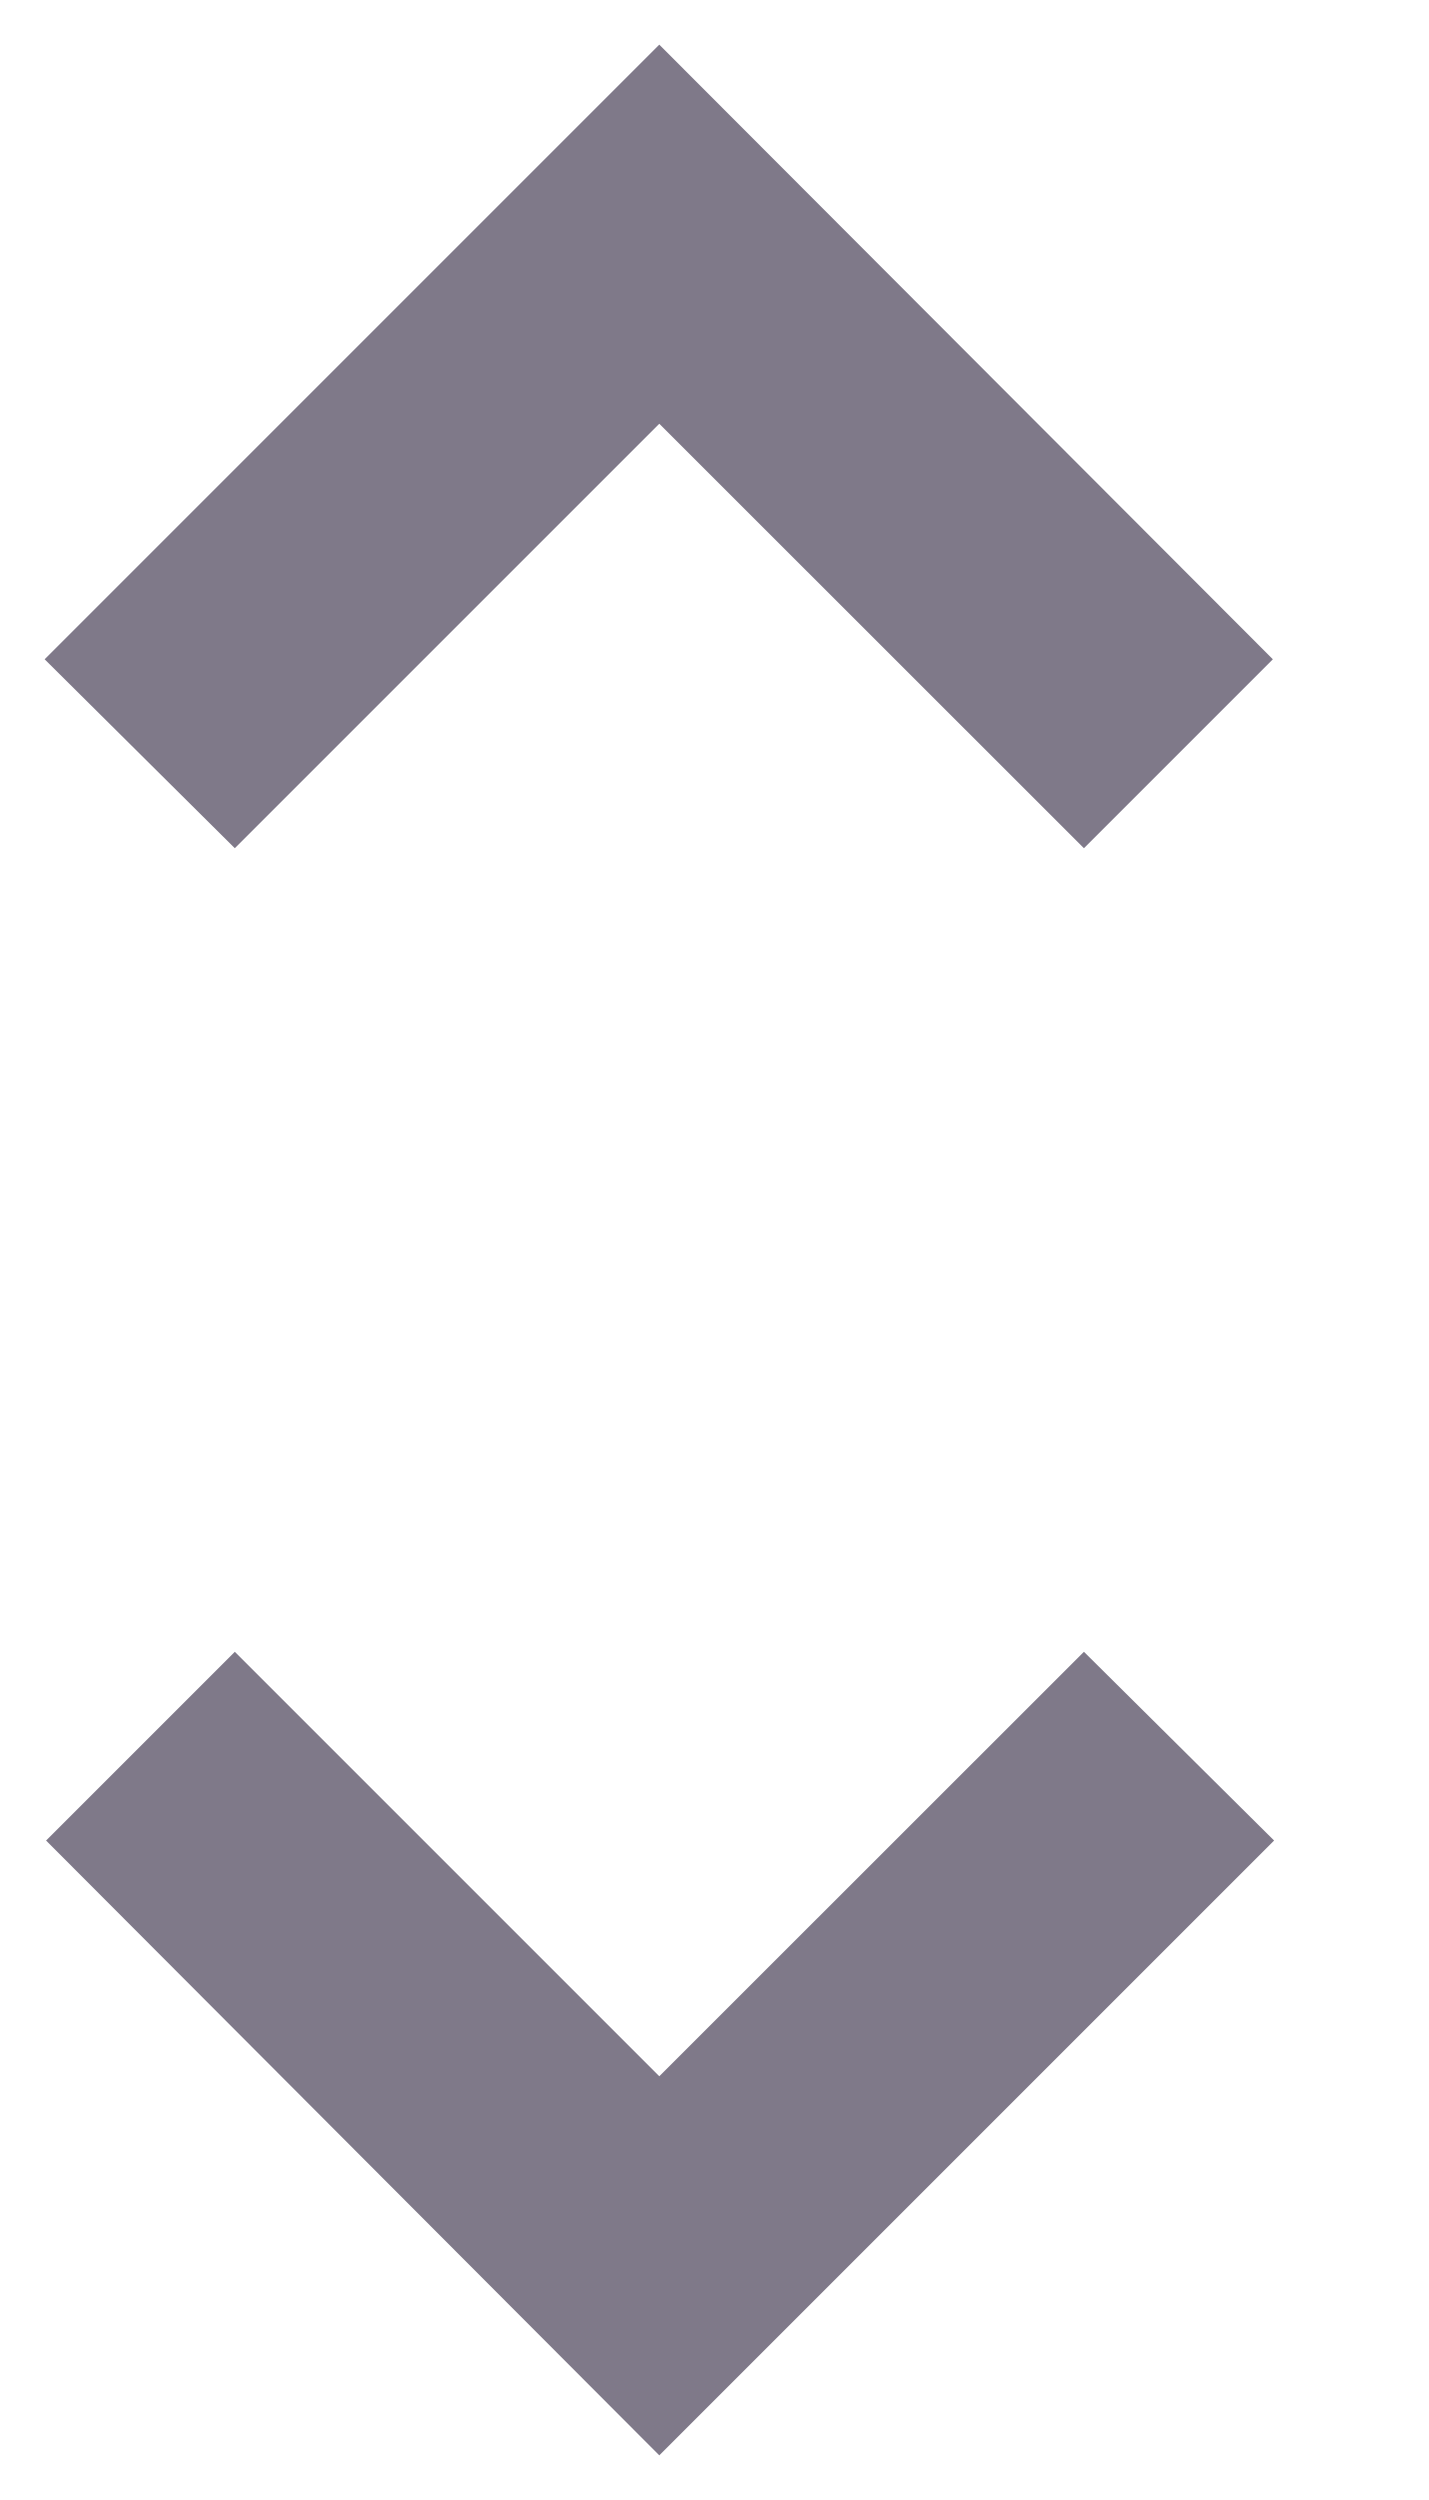
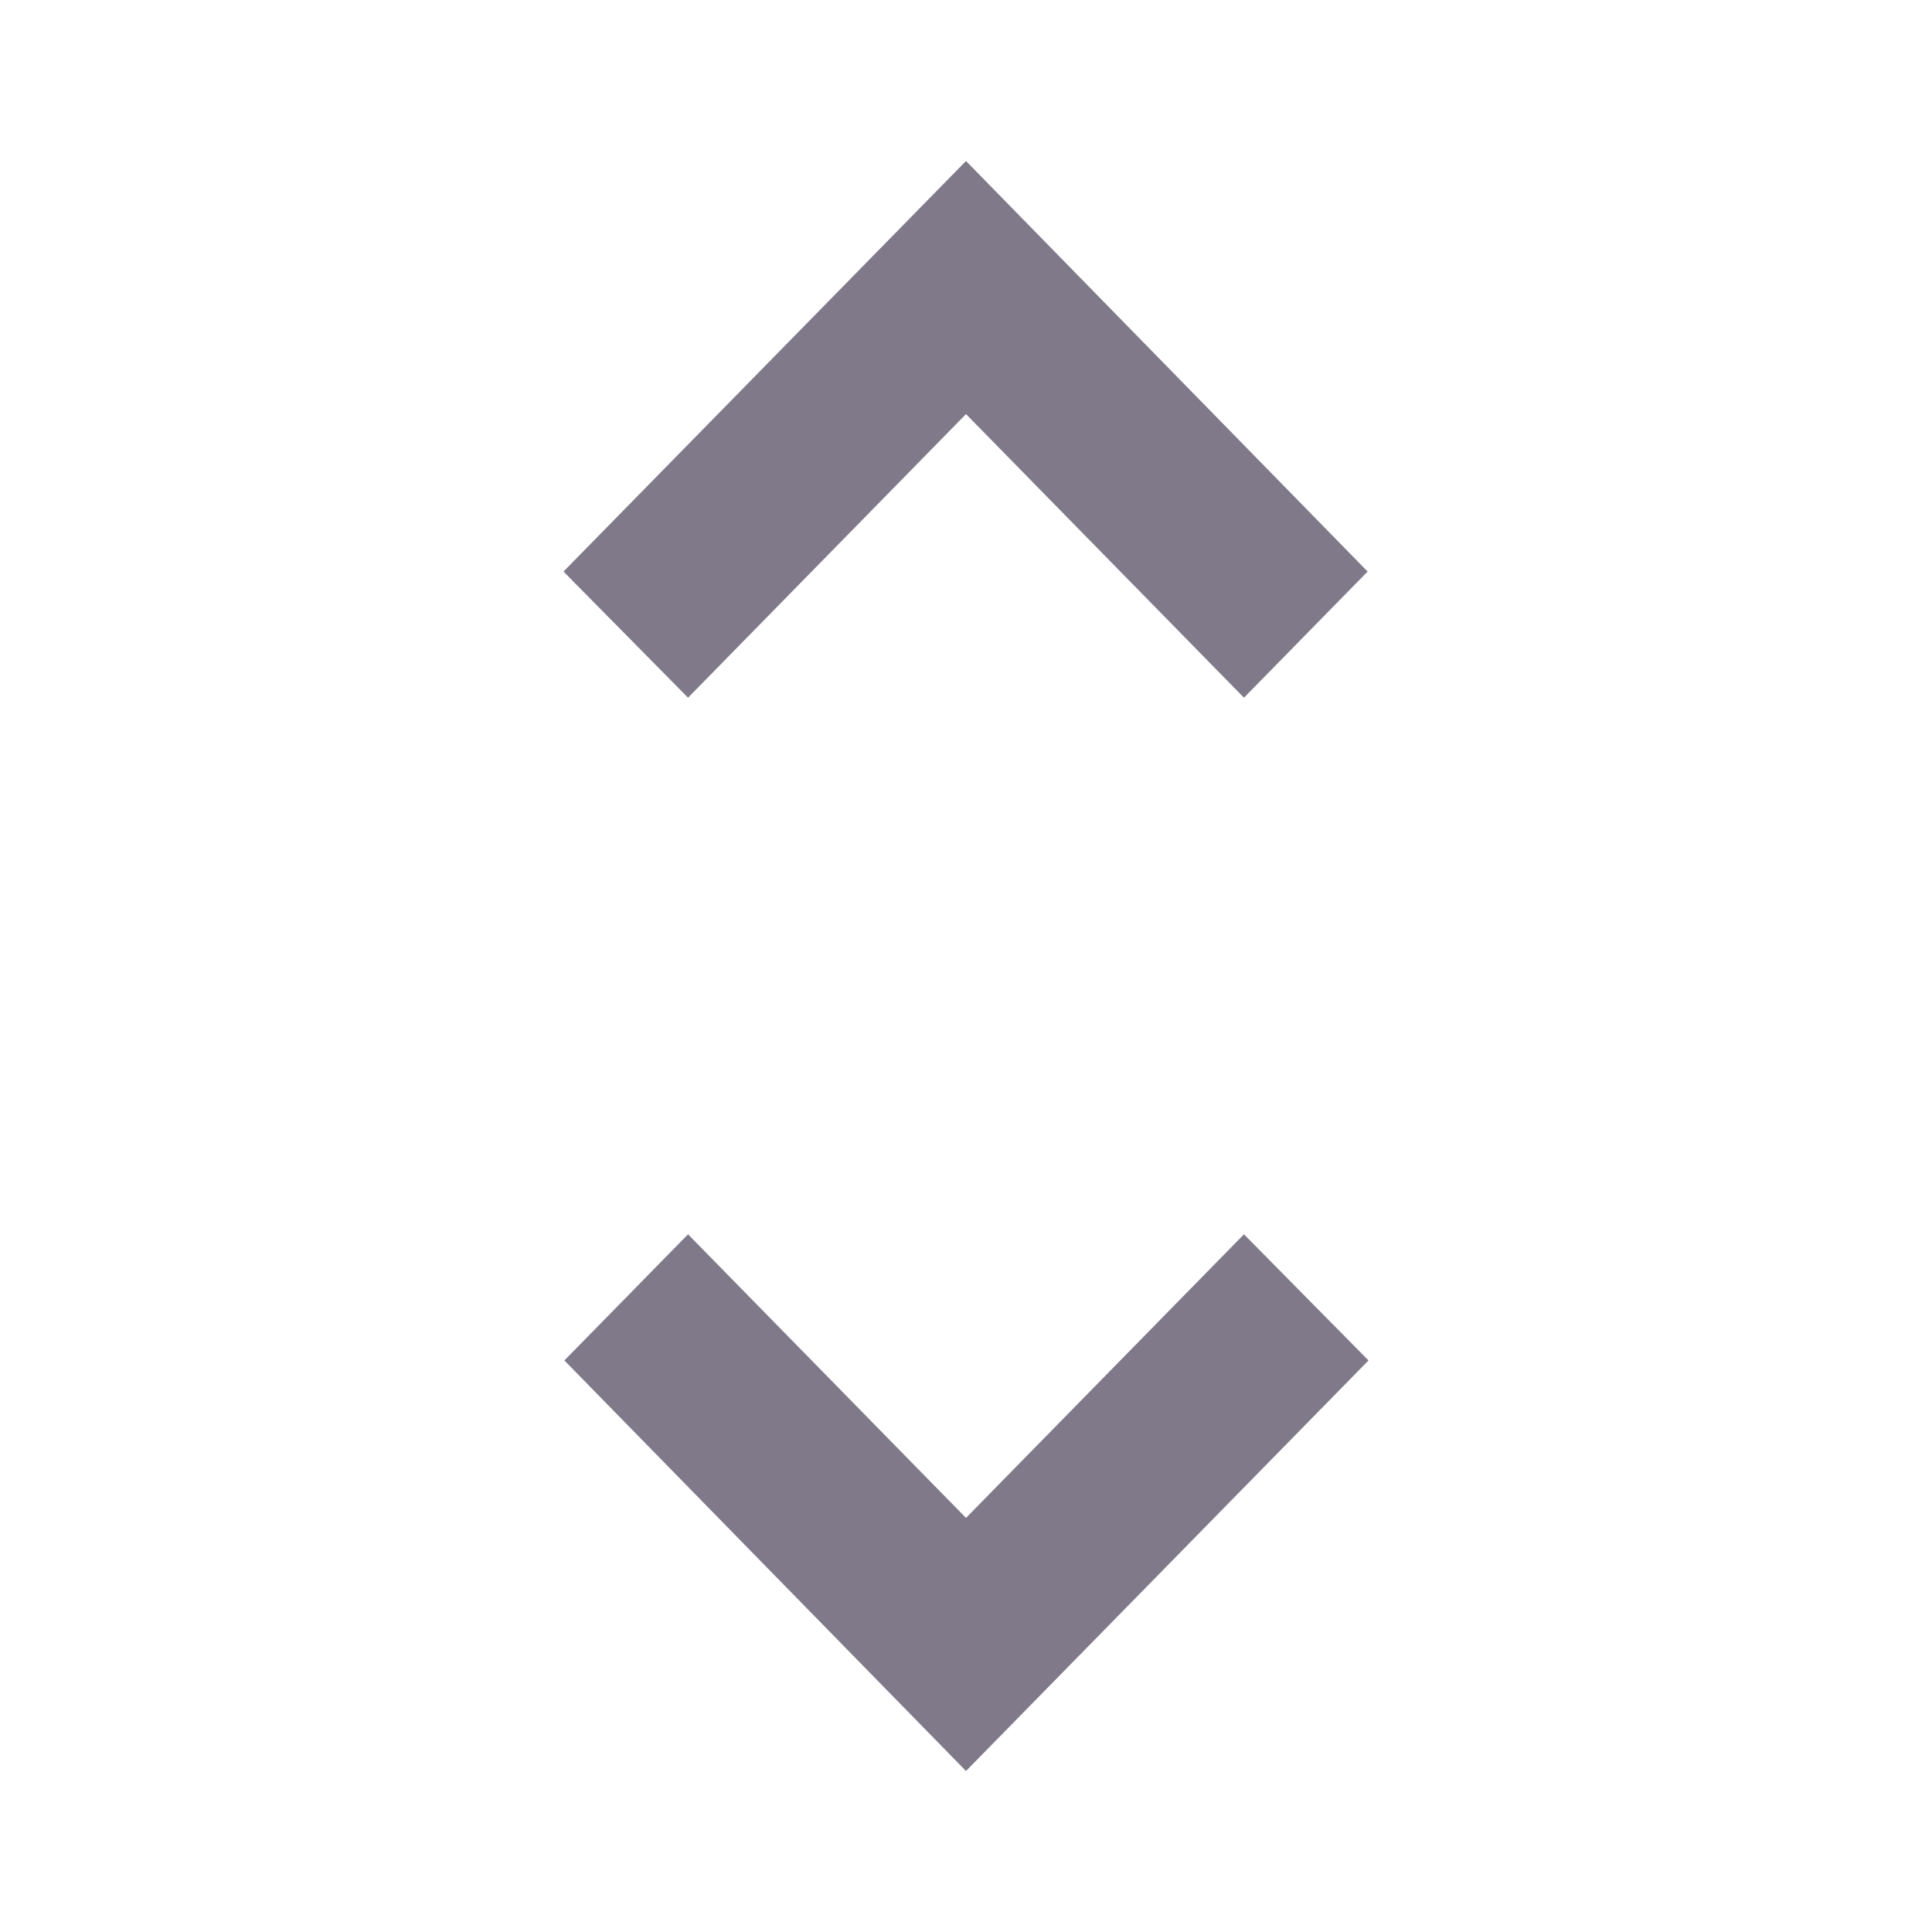
- <svg xmlns="http://www.w3.org/2000/svg" width="8" height="14" viewBox="0 0 8 14" fill="none">
-   <path d="M3.692 2.373L6.07 4.75L7.128 3.692L3.692 0.25L0.25 3.692L1.315 4.75L3.692 2.373ZM3.692 11.627L1.315 9.25L0.258 10.307L3.692 13.75L7.135 10.307L6.07 9.25L3.692 11.627Z" fill="#7F7989" />
+ <svg xmlns="http://www.w3.org/2000/svg" width="24" height="24" viewBox="0 0 24 24" fill="none">
+   <path d="M12 5.144L15.453 8.667L16.989 7.1L12 2L7 7.1L8.547 8.667L12 5.144ZM12 18.856L8.547 15.333L7.011 16.9L12 22L17 16.9L15.453 15.333L12 18.856Z" fill="#7F7989" />
</svg>
